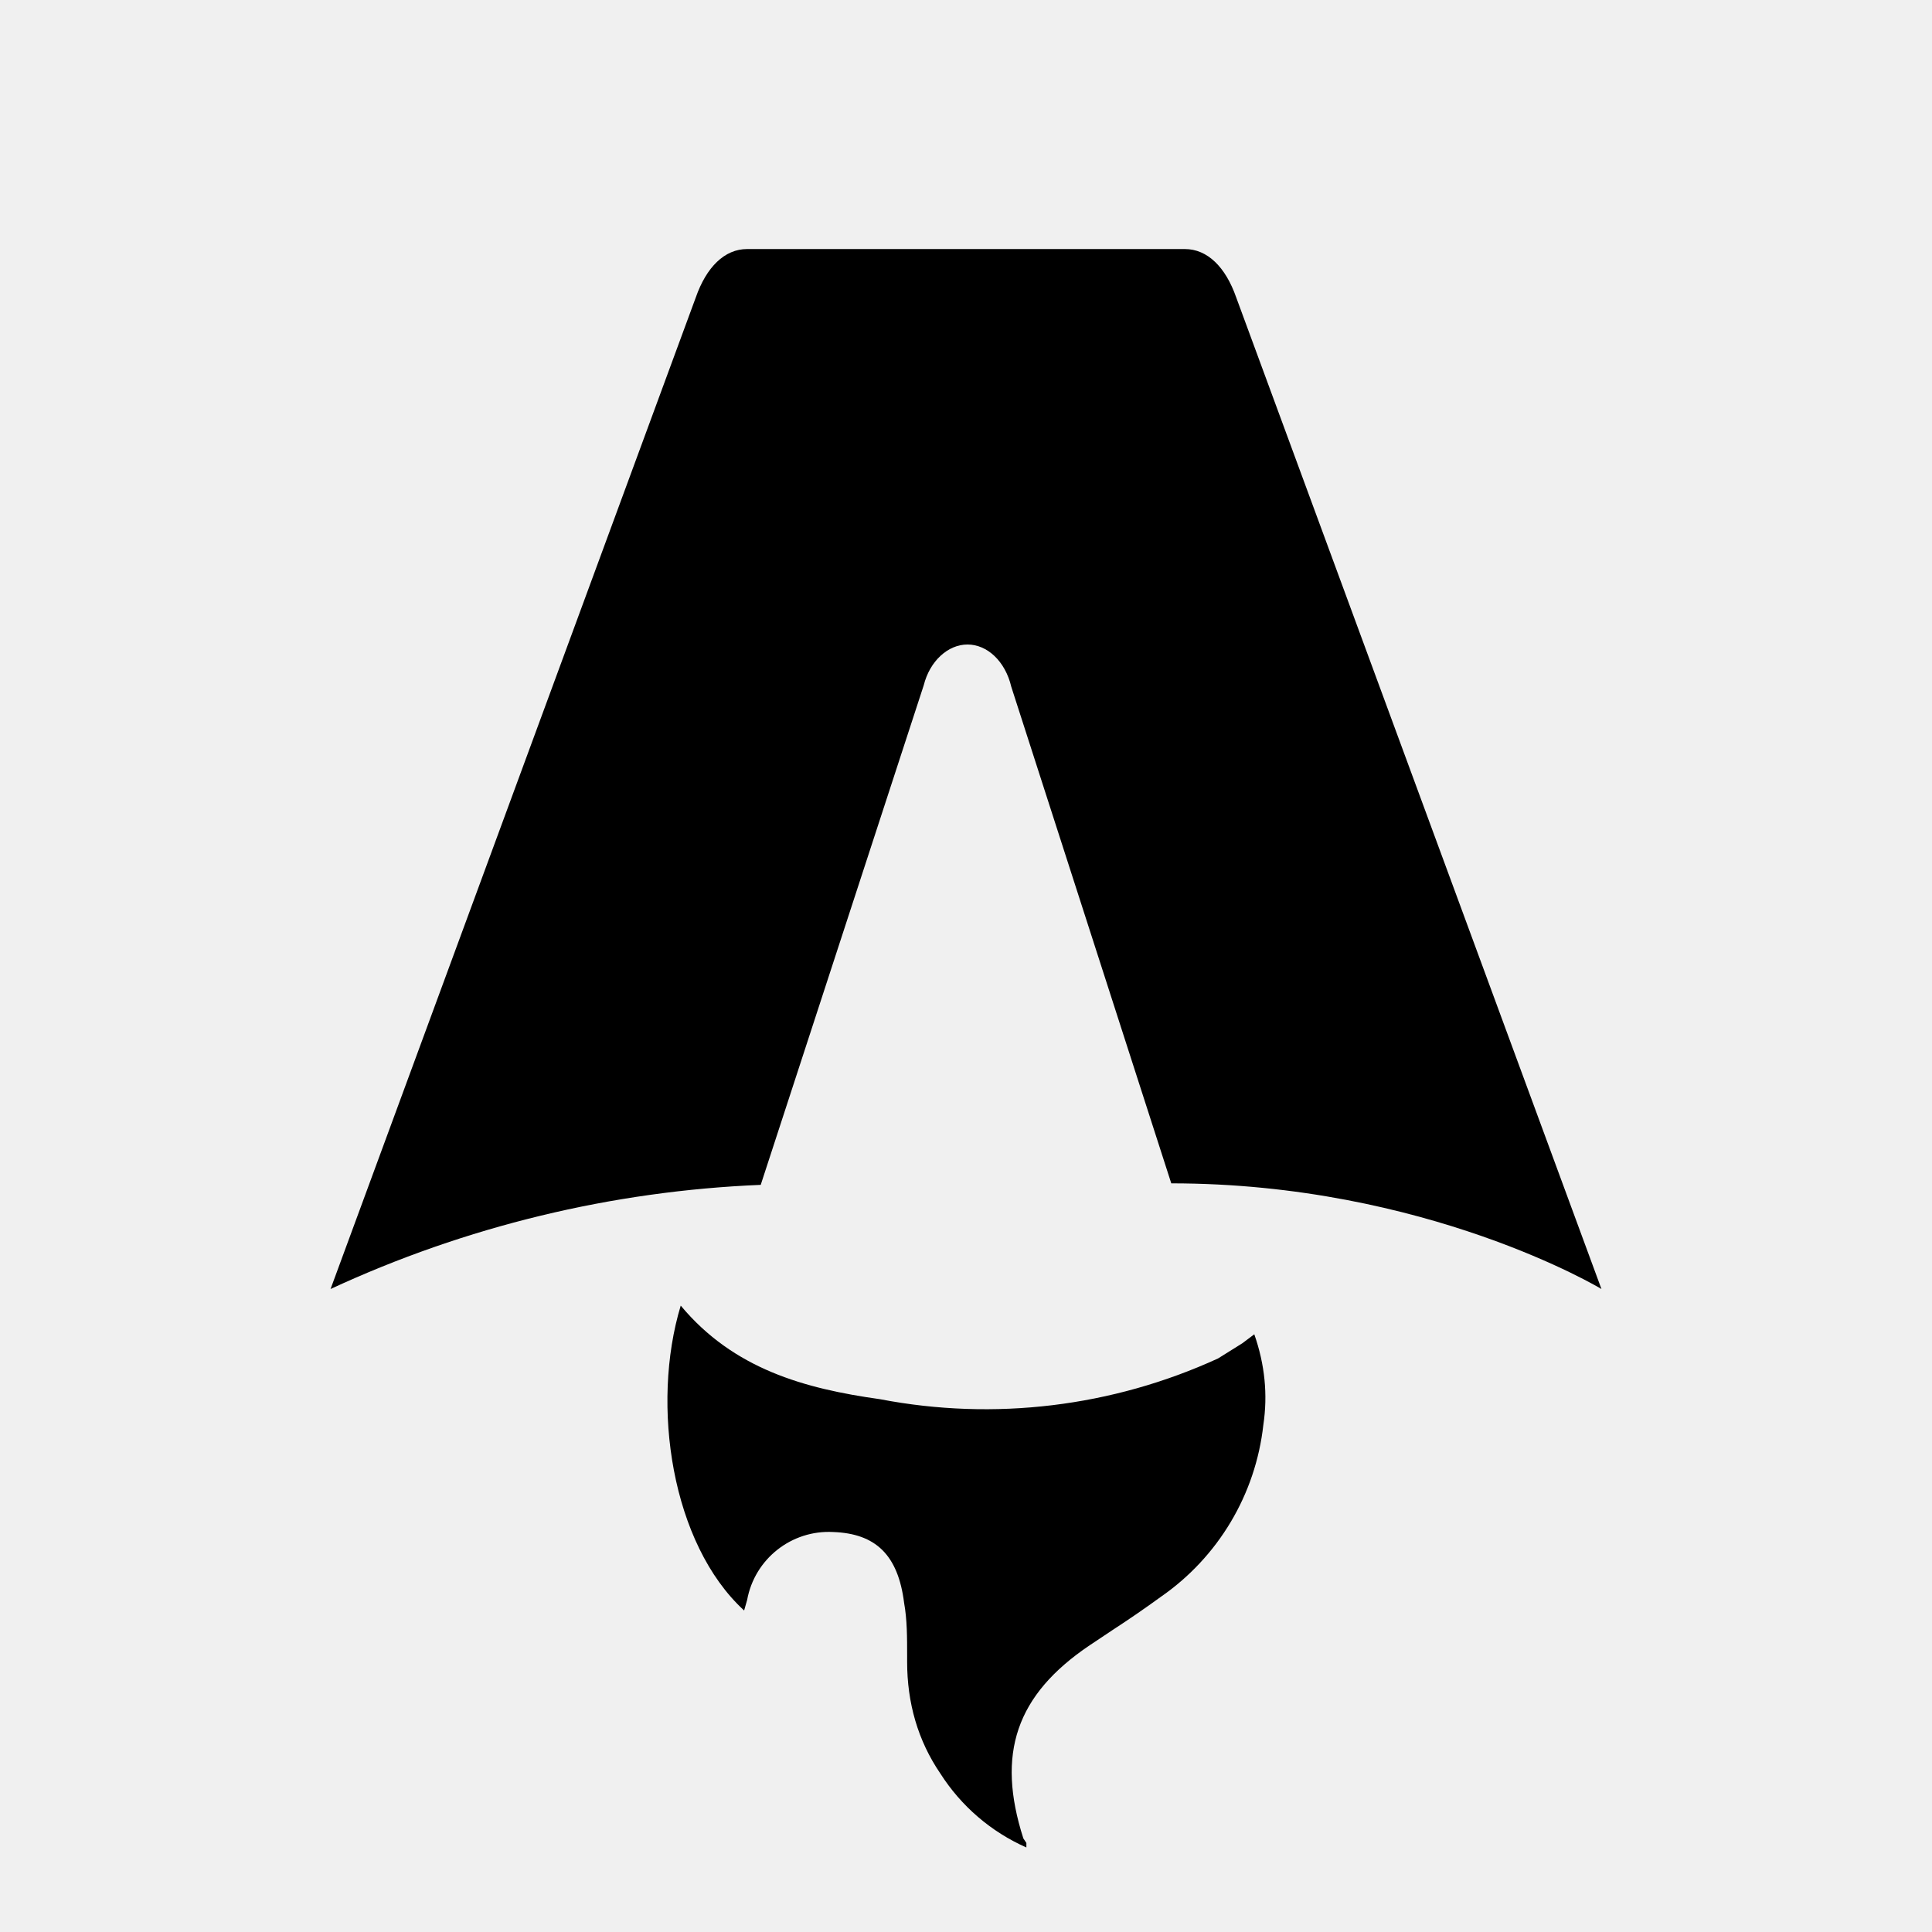
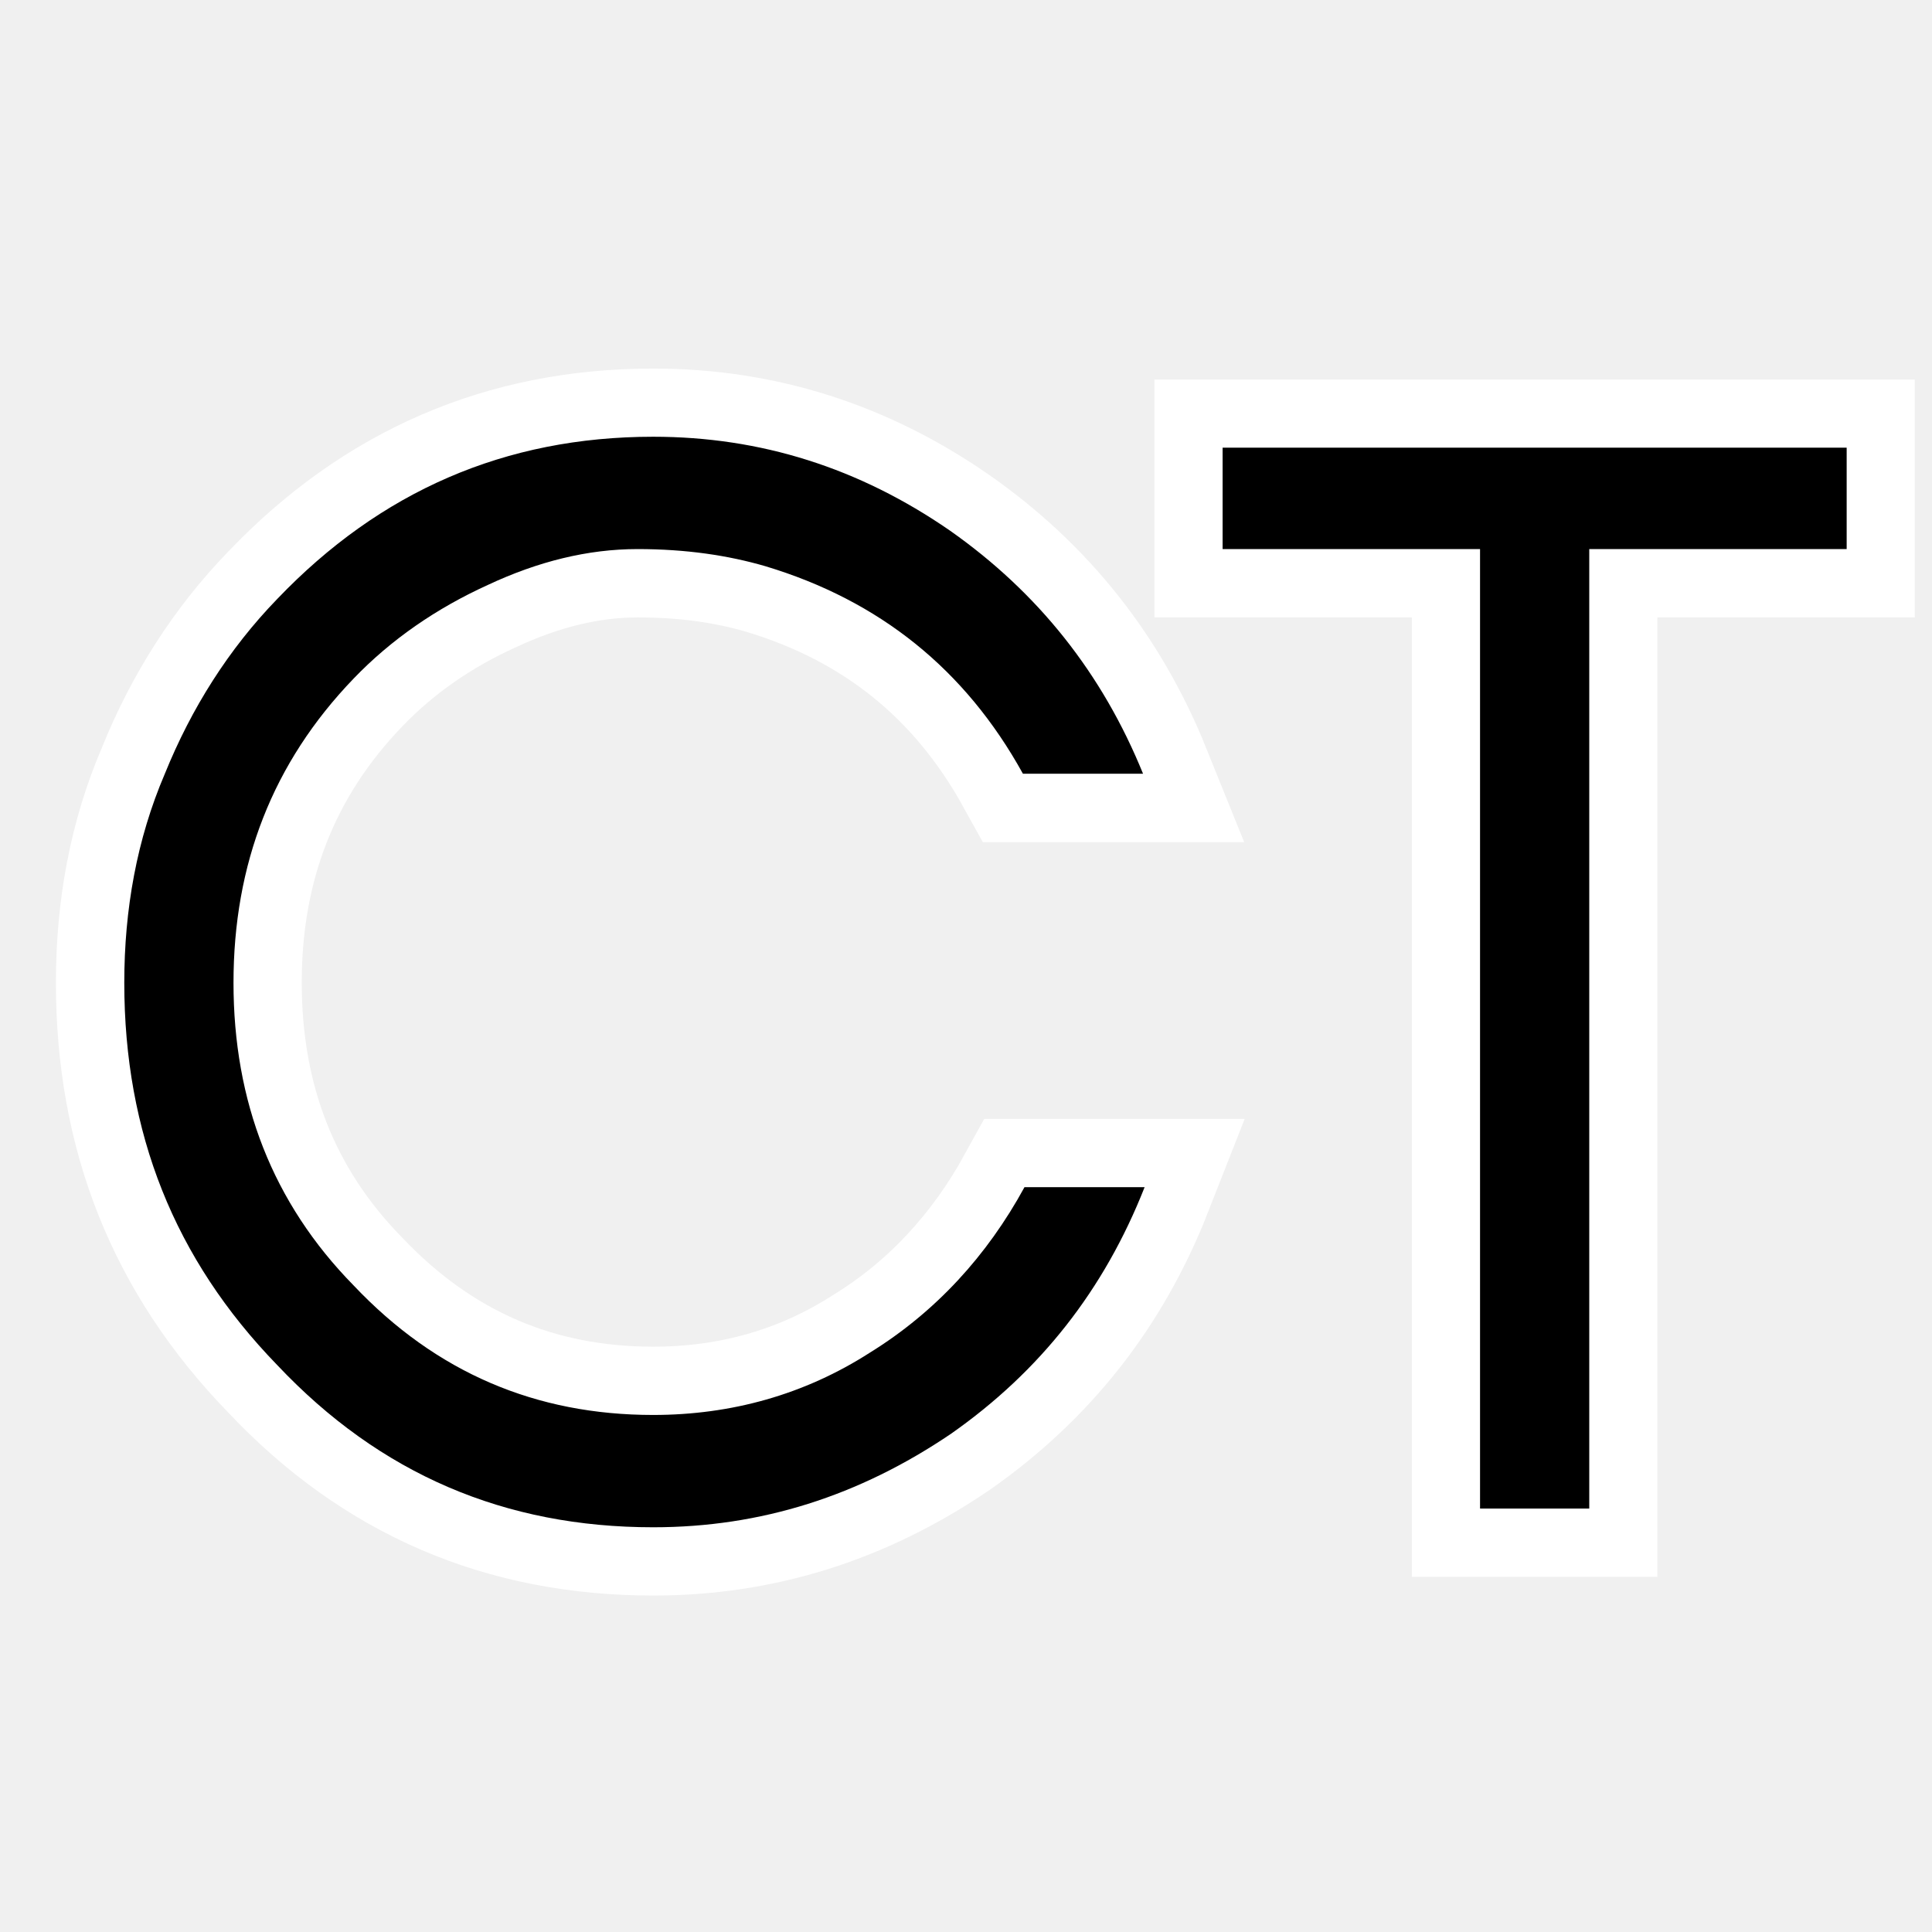
- <svg xmlns="http://www.w3.org/2000/svg" fill="none" viewBox="0 0 128 128">
-   <path d="M50.4 78.5a75.1 75.1 0 0 0-28.5 6.9l24.2-65.7c.7-2 1.9-3.2 3.4-3.2h29c1.5 0 2.7 1.2 3.4 3.2l24.2 65.7s-11.6-7-28.5-7L67 45.5c-.4-1.7-1.6-2.8-2.9-2.8-1.3 0-2.5 1.1-2.9 2.7L50.4 78.5Zm-1.1 28.2Zm-4.2-20.2c-2 6.6-.6 15.8 4.2 20.2a17.5 17.5 0 0 1 .2-.7 5.5 5.5 0 0 1 5.7-4.5c2.8.1 4.3 1.5 4.7 4.7.2 1.1.2 2.3.2 3.5v.4c0 2.7.7 5.2 2.2 7.4a13 13 0 0 0 5.7 4.9v-.3l-.2-.3c-1.8-5.6-.5-9.5 4.4-12.8l1.5-1a73 73 0 0 0 3.2-2.2 16 16 0 0 0 6.8-11.4c.3-2 .1-4-.6-6l-.8.6-1.6 1a37 37 0 0 1-22.4 2.7c-5-.7-9.7-2-13.2-6.2Z" />
-   <style>
-         path { fill: #000; }
-         @media (prefers-color-scheme: dark) {
-             path { fill: #FFF; }
-         }
-     </style>
+ <svg xmlns="http://www.w3.org/2000/svg" width="500" zoomAndPan="magnify" viewBox="0 0 375 375" height="500" preserveAspectRatio="xMidYMid meet" version="1.0">
+   <defs>
+     <g />
+   </defs>
+   <path stroke-linecap="butt" transform="matrix(0.905263, 0, 0, 0.905263, 10.49837, -24.33163)" fill="none" stroke-linejoin="miter" d="M 233.812 281.418 L 208.09 281.418 C 200.004 296.119 188.979 308.206 174.934 316.862 C 160.884 325.928 145.203 330.256 128.465 330.256 C 103.39 330.256 81.996 321.19 64.192 302.488 C 46.794 284.766 38.466 263.045 38.466 237.564 C 38.466 212.166 46.794 190.44 64.192 172.394 C 72.274 163.98 81.996 157.283 93.021 152.303 C 103.718 147.319 114.415 144.627 125.116 144.627 C 135.486 144.627 144.469 145.934 152.556 148.303 C 176.975 155.652 195.348 170.353 207.762 192.809 L 233.489 192.809 C 224.828 171.333 211.111 153.934 192 140.622 C 172.647 127.233 151.494 120.536 128.465 120.536 C 96.693 120.536 69.905 132.212 47.856 155.324 C 37.487 166.025 29.4 178.763 23.765 192.809 C 17.724 206.858 15.027 221.883 15.027 237.564 C 15.027 269.742 25.724 296.771 47.856 319.559 C 69.905 342.998 96.693 354.347 128.465 354.347 C 151.494 354.347 172.647 347.65 192.328 334.26 C 211.439 320.866 225.156 303.468 233.812 281.418 Z M 250.555 144.627 L 305.761 144.627 L 305.761 350.347 L 329.119 350.347 L 329.119 144.627 L 384.325 144.627 L 384.325 122.901 L 250.555 122.901 Z M 250.555 144.627 " stroke="#ffffff" stroke-width="29.27" stroke-opacity="1" stroke-miterlimit="4" />
+   <g fill="#000000" fill-opacity="1">
+     <g transform="translate(10.49837, 293.4158)">
+       <g>
+         <path d="M 211.672 -62.988 L 188.355 -62.988 C 181.086 -49.664 171.094 -38.762 158.375 -30.887 C 145.656 -22.711 131.422 -18.773 116.281 -18.773 C 93.57 -18.773 74.191 -26.949 58.141 -43.91 C 42.395 -59.957 34.824 -79.641 34.824 -102.656 C 34.824 -125.672 42.395 -145.352 58.141 -161.707 C 65.41 -169.277 74.191 -175.332 84.184 -179.875 C 93.875 -184.418 103.562 -186.84 113.254 -186.84 C 122.641 -186.84 130.816 -185.629 138.086 -183.508 C 160.191 -176.848 176.848 -163.523 188.051 -143.234 L 211.367 -143.234 C 203.496 -162.613 191.078 -178.359 173.82 -190.473 C 156.254 -202.586 137.176 -208.645 116.281 -208.645 C 87.516 -208.645 63.289 -198.043 43.305 -177.148 C 33.914 -167.461 26.648 -155.953 21.5 -143.234 C 16.051 -130.516 13.625 -116.887 13.625 -102.656 C 13.625 -73.586 23.316 -49.059 43.305 -28.465 C 63.289 -7.27 87.516 3.027 116.281 3.027 C 137.176 3.027 156.254 -3.027 174.121 -15.141 C 191.383 -27.254 203.797 -43 211.672 -62.988 Z M 211.672 -62.988 " />
+       </g>
+     </g>
+   </g>
+   <g fill="#000000" fill-opacity="1">
+     <g transform="translate(231.2535, 293.4158)">
+       <g>
+         <path d="M 6.055 -186.84 L 56.023 -186.84 L 56.023 -0.605 L 77.219 -0.605 L 77.219 -186.84 L 127.184 -186.84 L 127.184 -206.523 L 6.055 -206.523 Z M 6.055 -186.84 " />
+       </g>
+     </g>
+   </g>
</svg>
